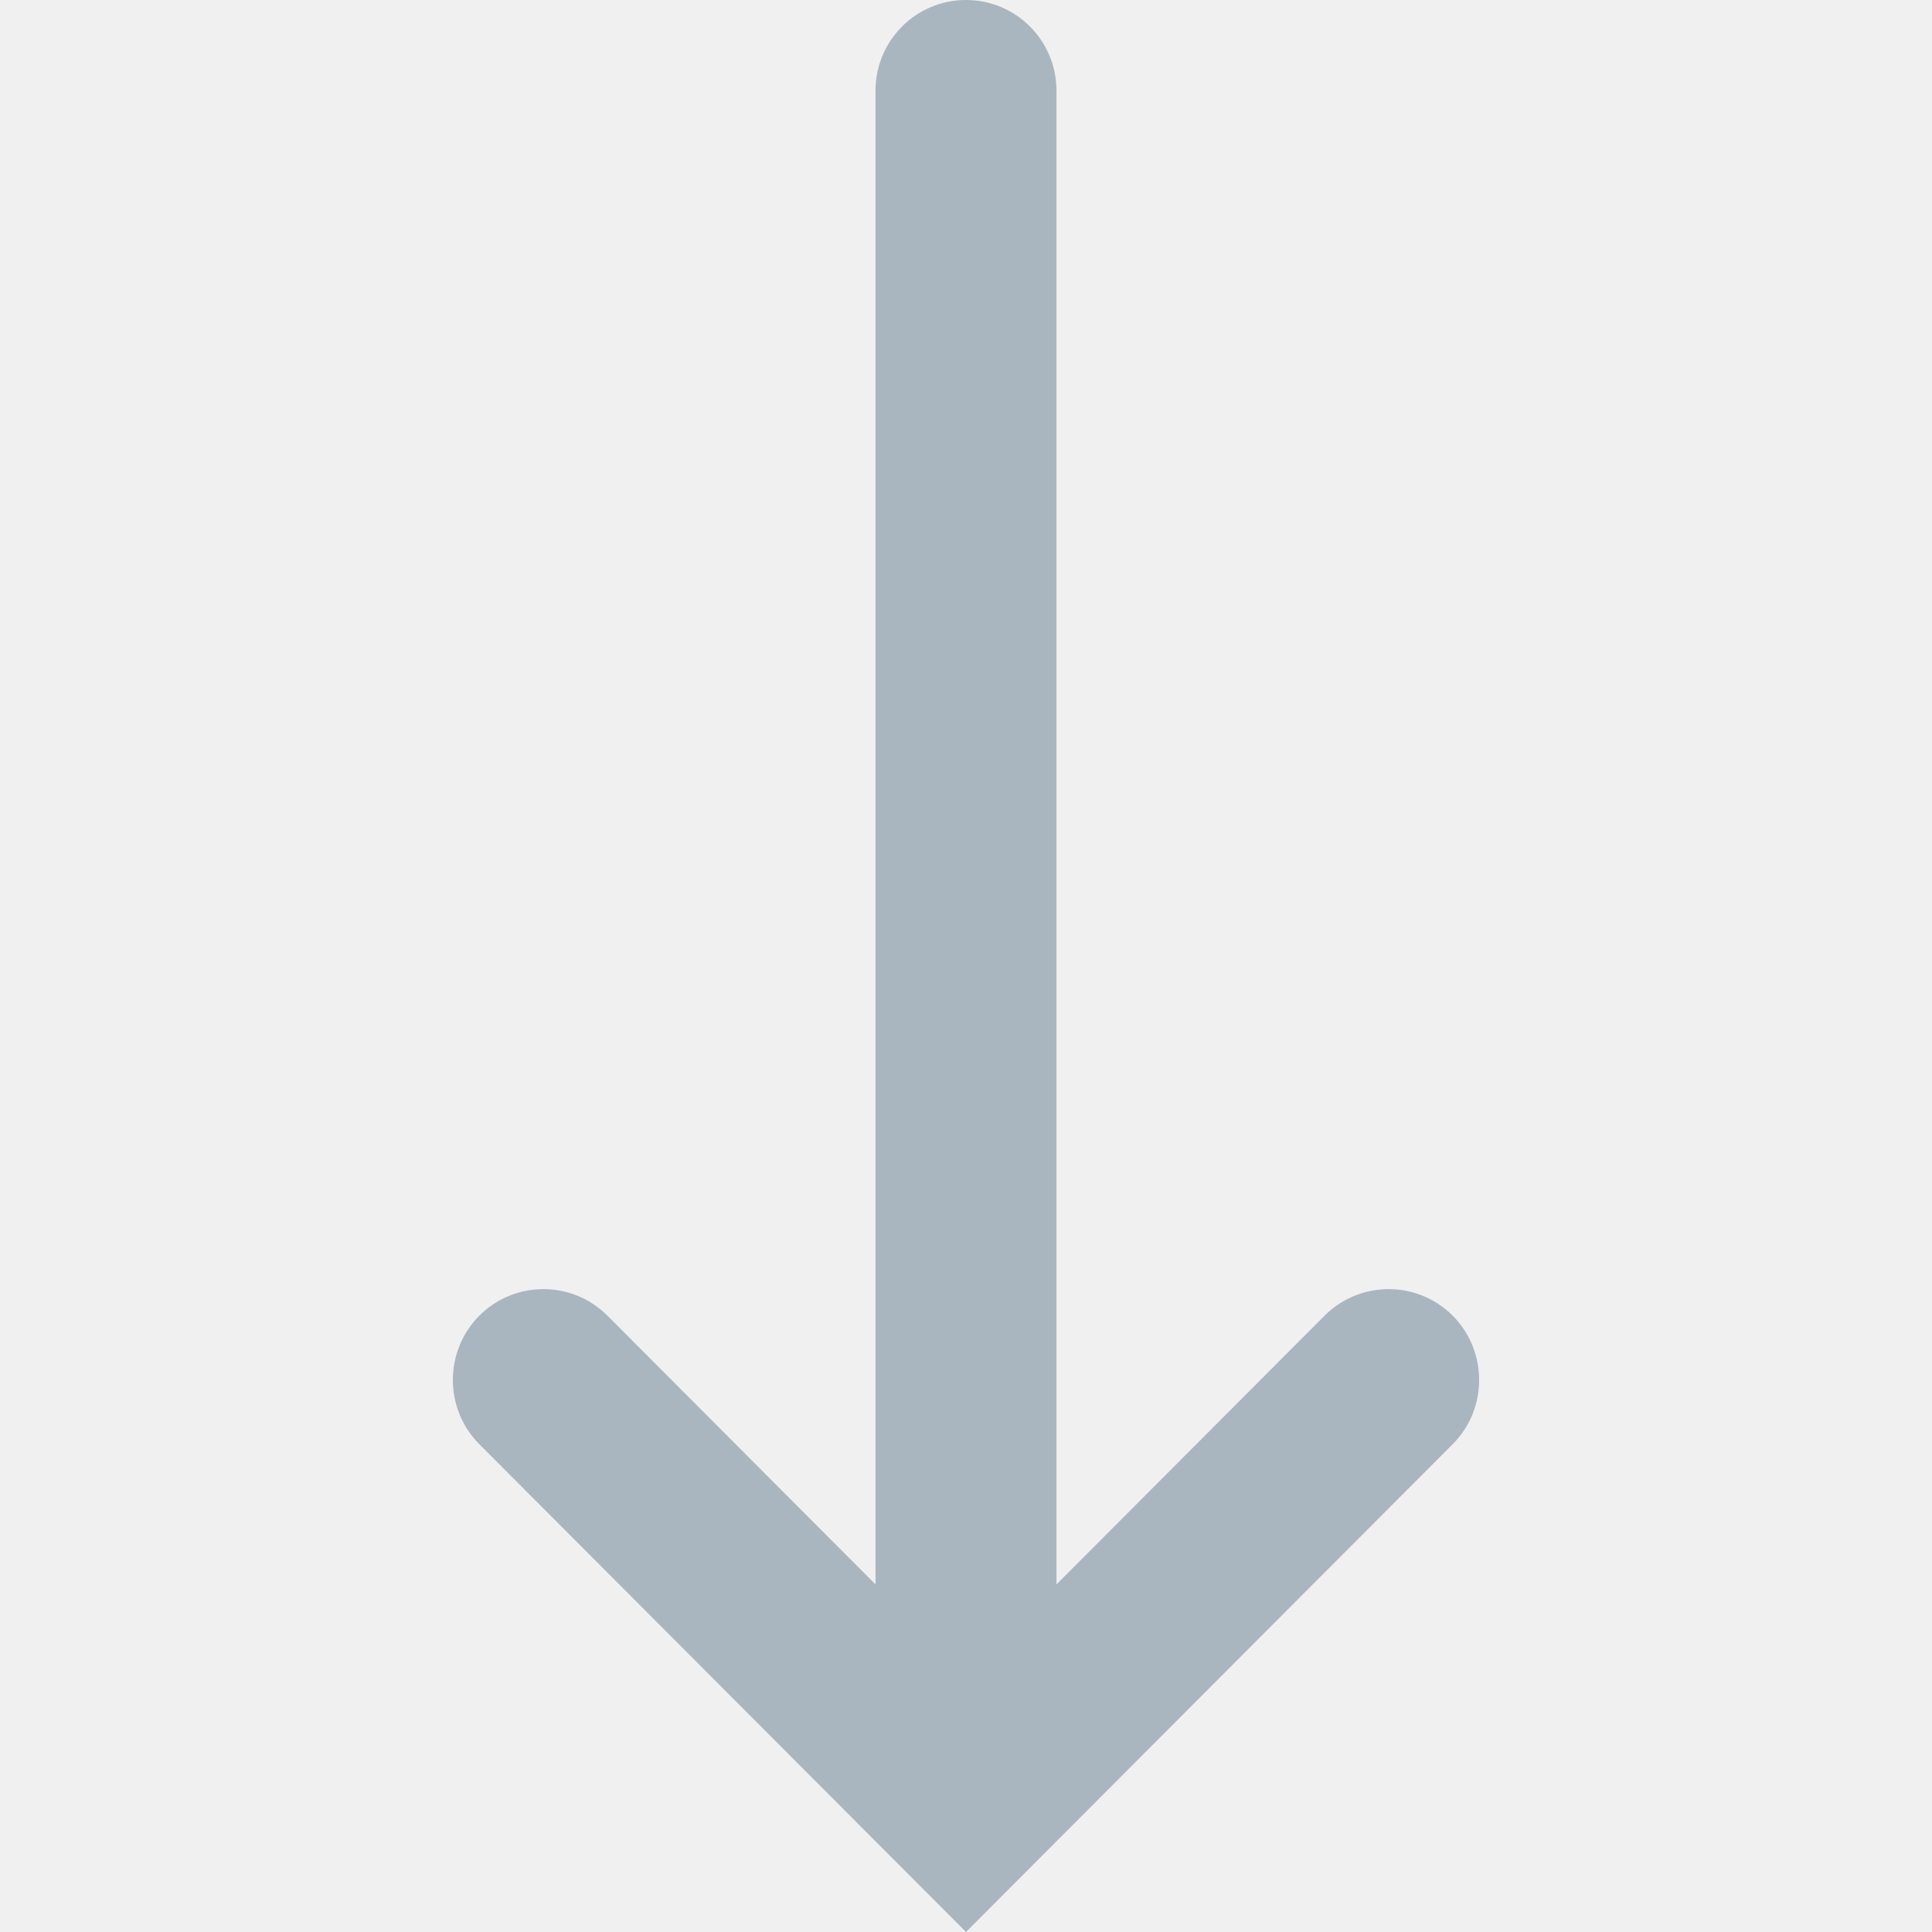
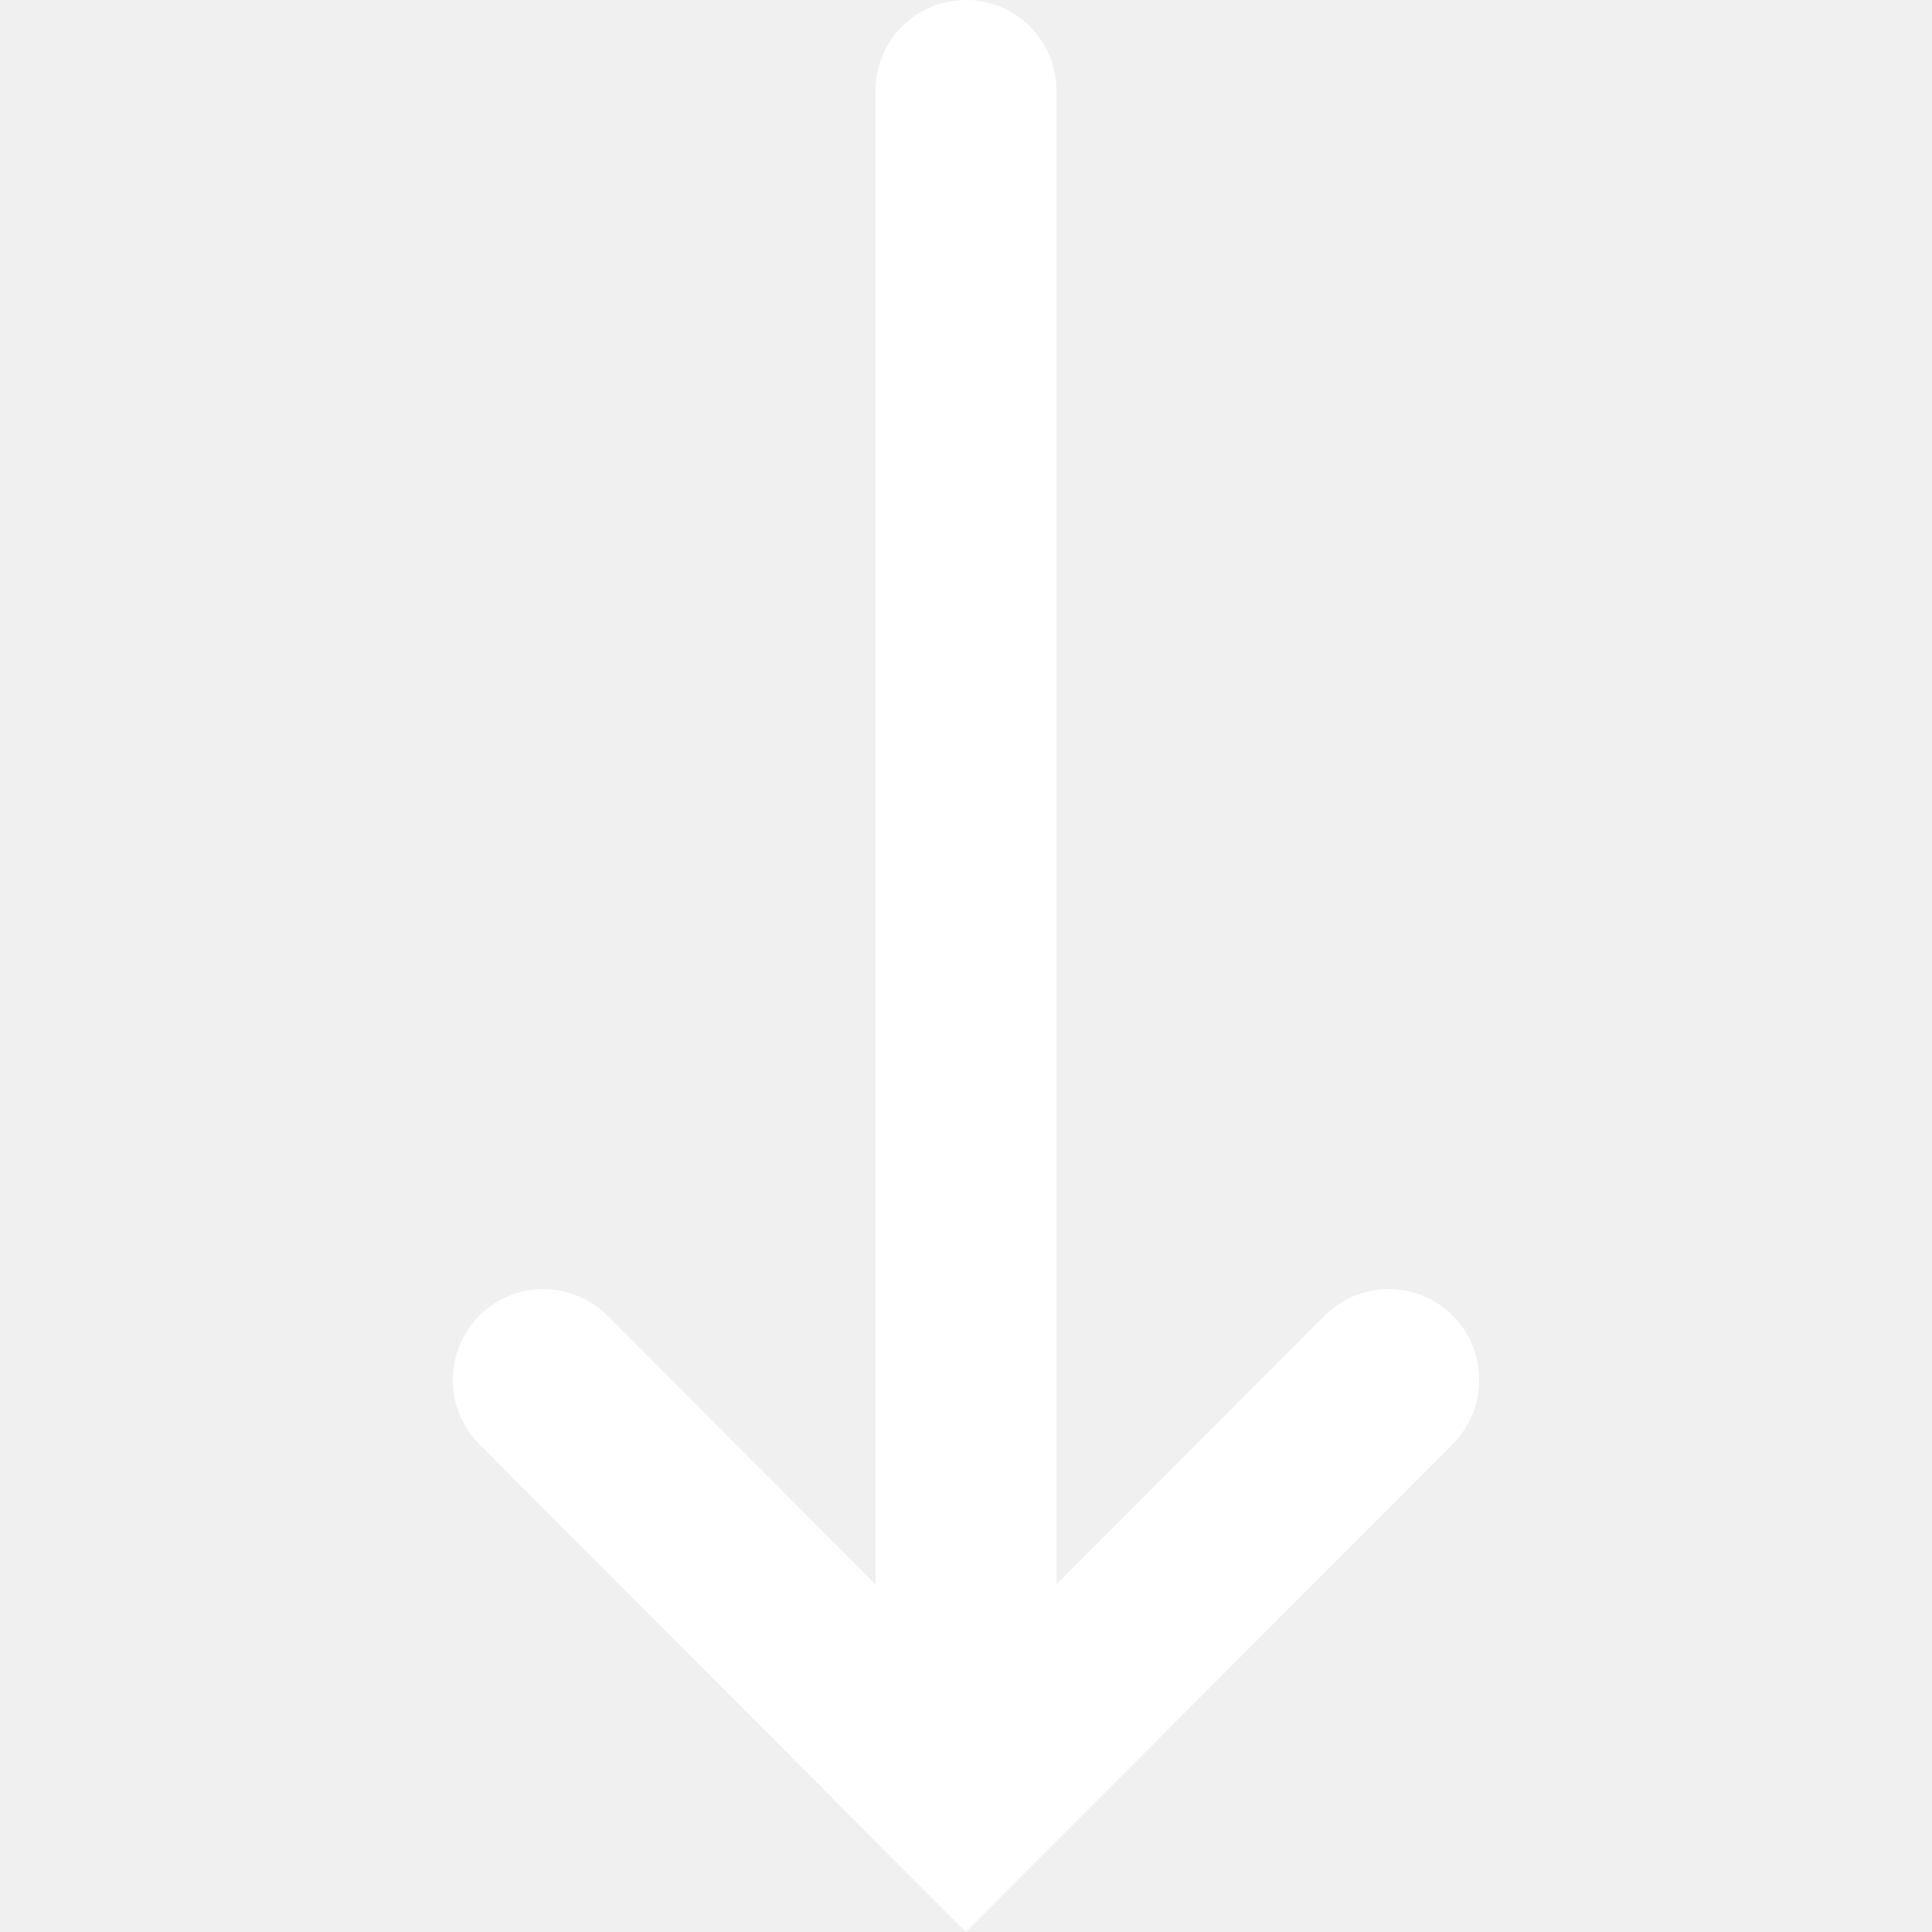
<svg xmlns="http://www.w3.org/2000/svg" width="12" height="12" viewBox="0 0 12 12" fill="none">
  <g clip-path="url(#clip0_17921_47801)">
-     <path d="M6.562 0.564C6.562 0.252 6.311 -3.05819e-07 6 -2.7866e-07C5.689 -2.51501e-07 5.438 0.252 5.438 0.564L5.438 9.841L3.773 8.172C3.553 7.952 3.197 7.952 2.977 8.172C2.758 8.393 2.758 8.75 2.977 8.97L6 12L9.023 8.97C9.242 8.75 9.242 8.393 9.023 8.172C8.803 7.952 8.447 7.952 8.227 8.172L6.562 9.841L6.562 0.564Z" fill="#A9B6BF" />
+     <path d="M6.562 0.564C6.562 0.252 6.311 -3.05819e-07 6 -2.7866e-07C5.689 -2.51501e-07 5.438 0.252 5.438 0.564L5.438 9.841L3.773 8.172C3.553 7.952 3.197 7.952 2.977 8.172C2.758 8.393 2.758 8.75 2.977 8.97L6 12L9.023 8.97C9.242 8.75 9.242 8.393 9.023 8.172C8.803 7.952 8.447 7.952 8.227 8.172L6.562 9.841L6.562 0.564Z" fill="white" />
  </g>
  <defs>
    <clipPath id="clip0_17921_47801">
      <rect width="12" height="12" fill="white" transform="matrix(-1 0 0 -1 12 12)" />
    </clipPath>
  </defs>
</svg>
